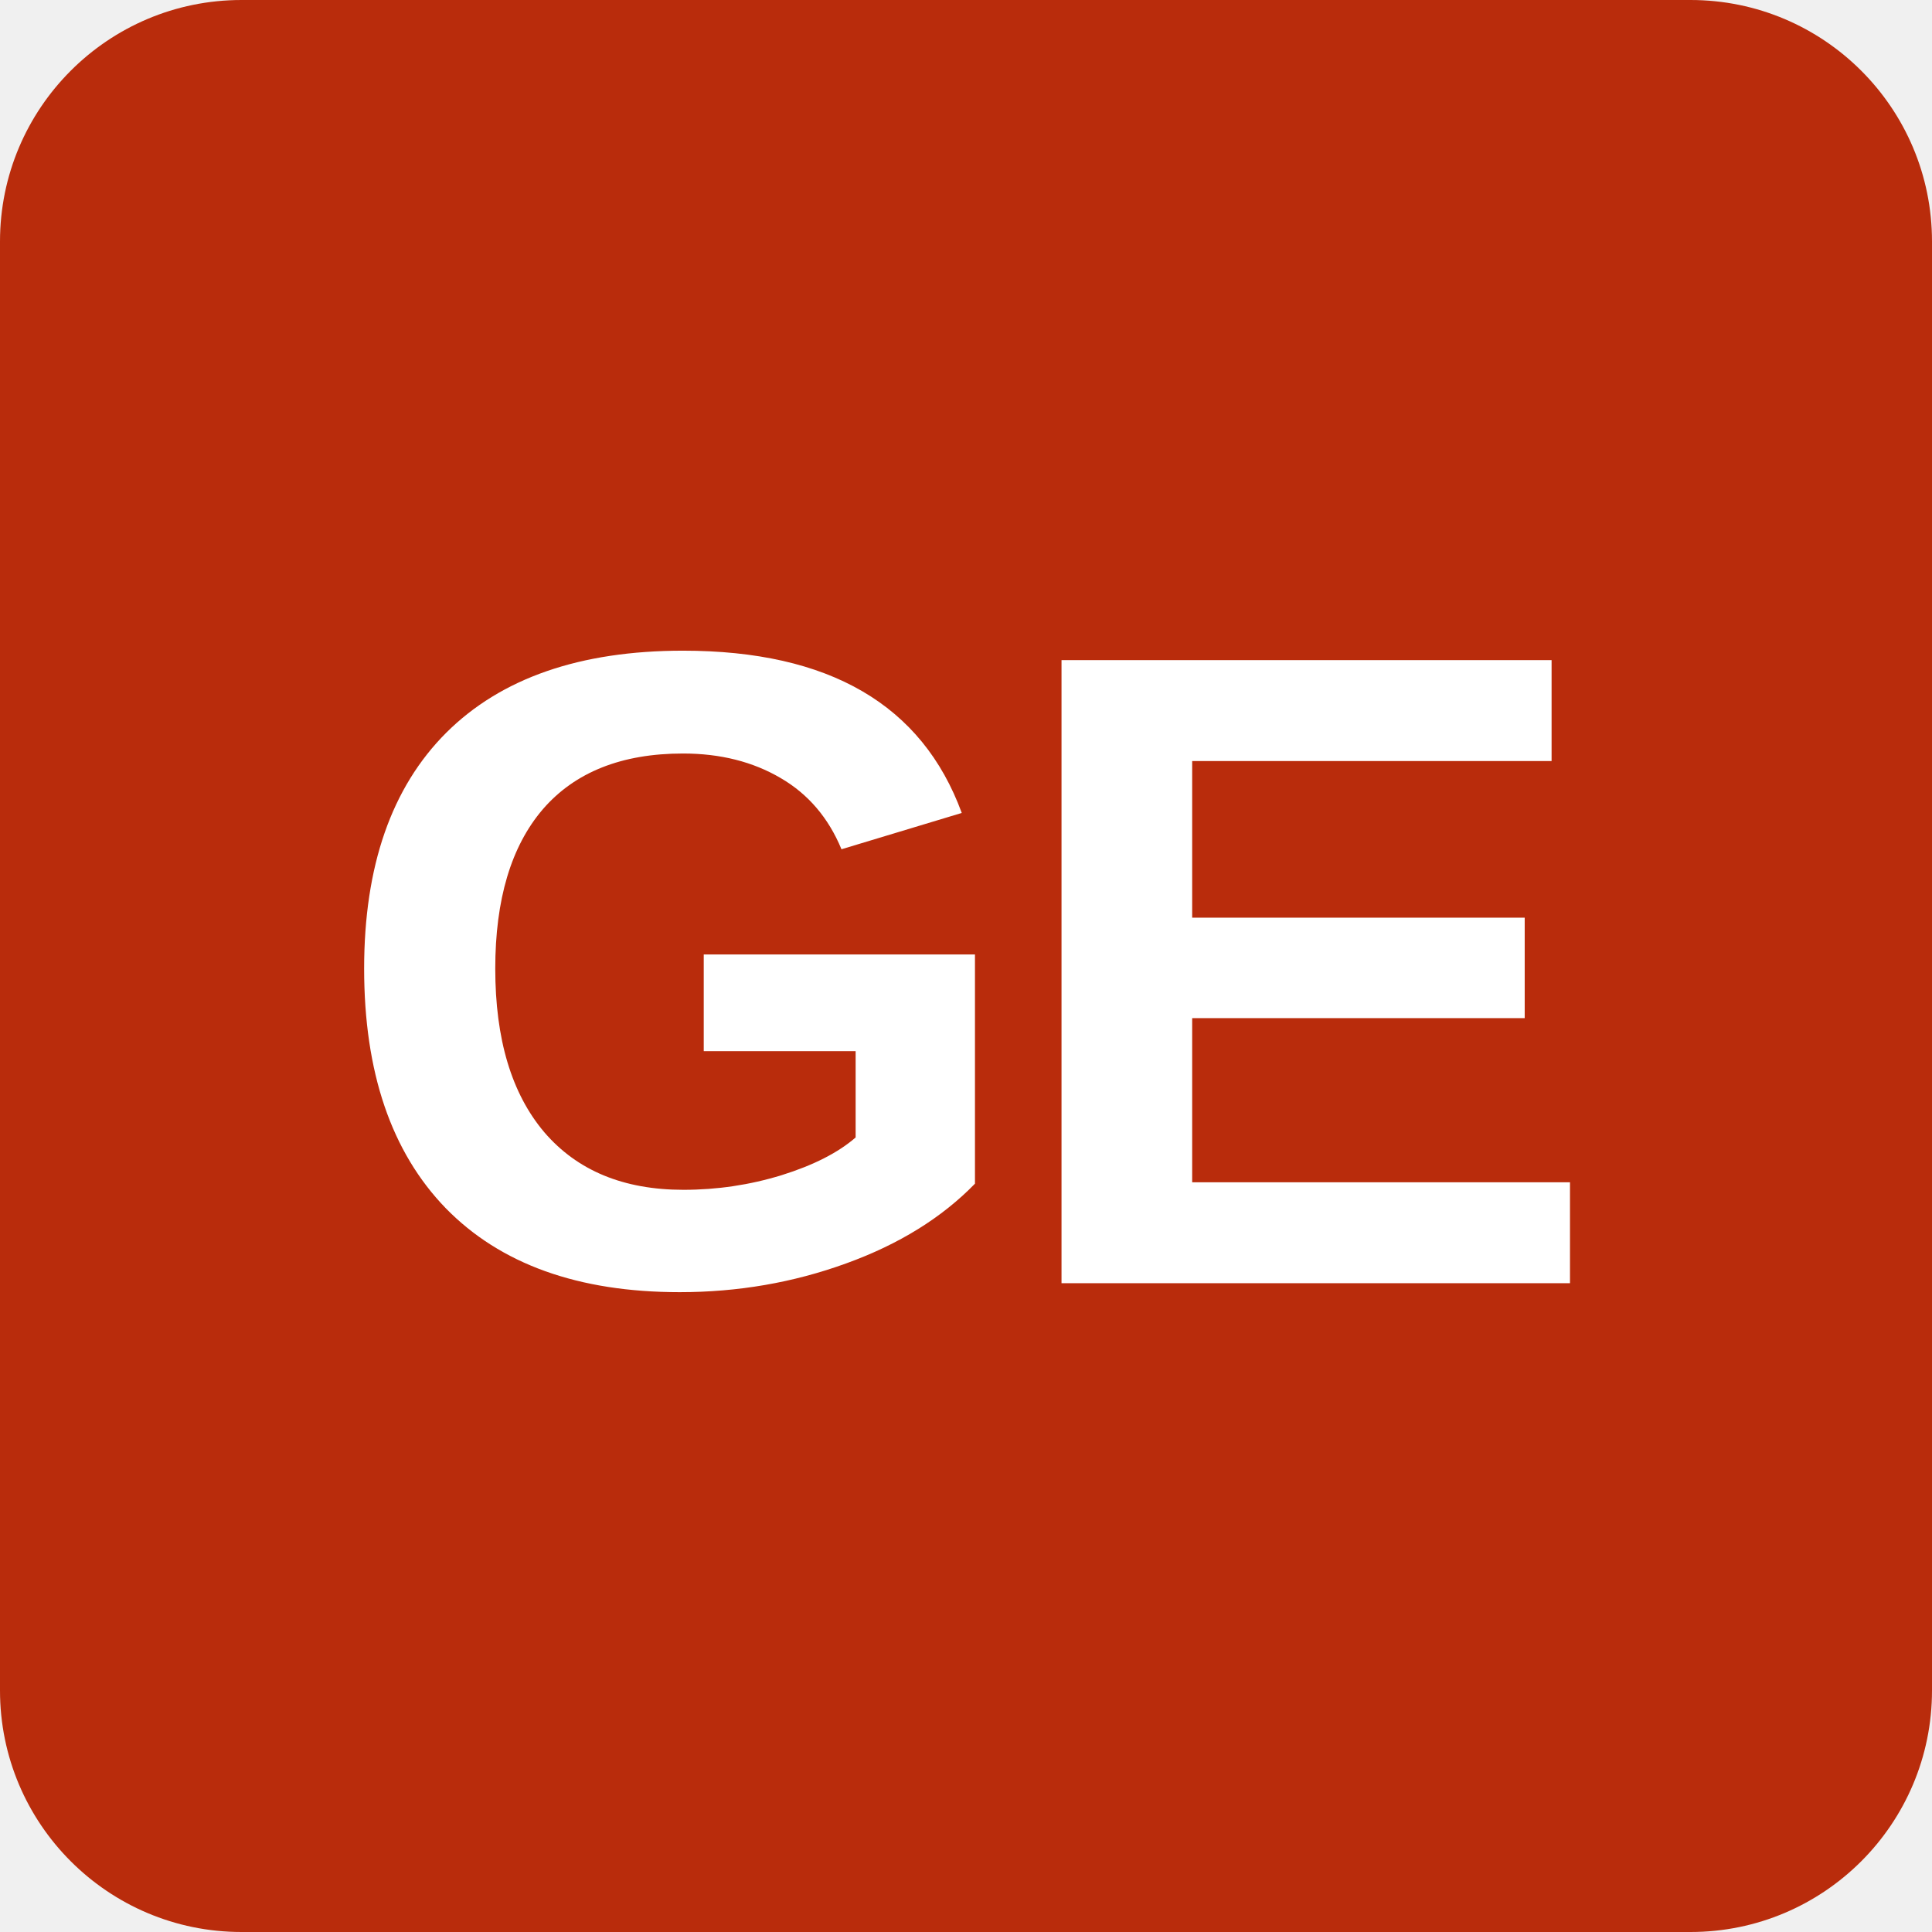
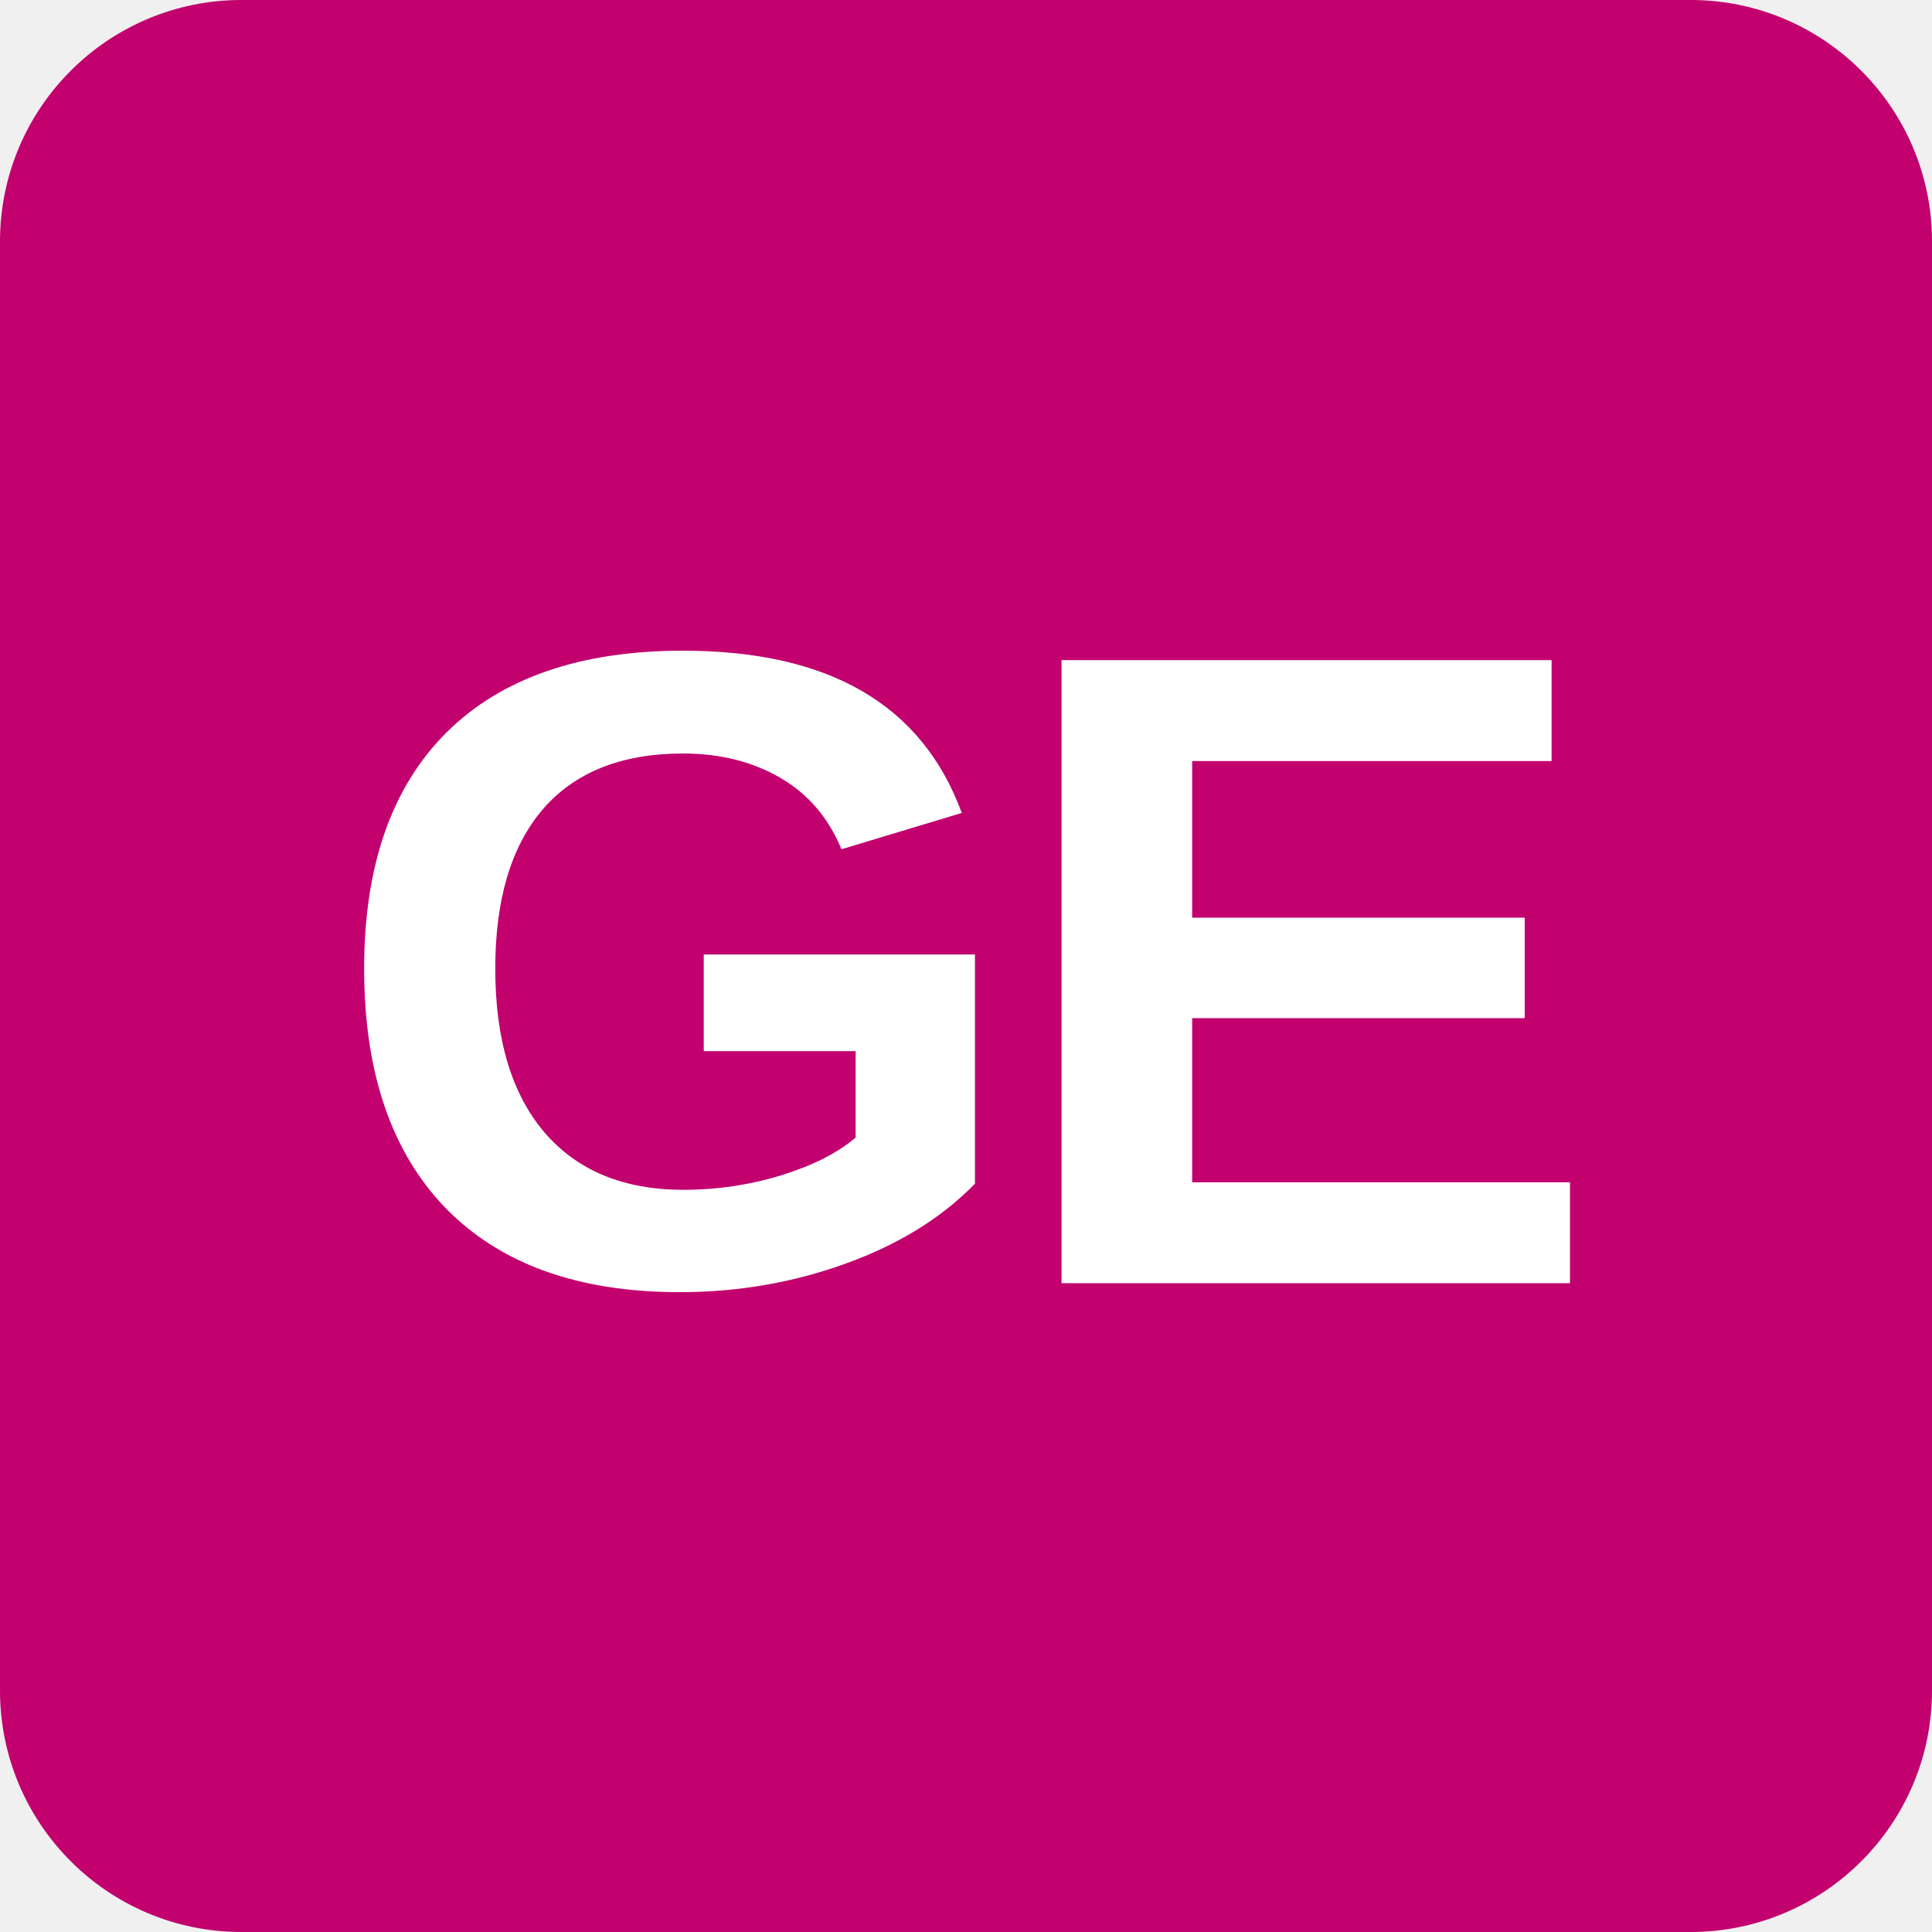
<svg xmlns="http://www.w3.org/2000/svg" viewBox="0 0 64 64">
-   <rect width="64" height="64" rx="8" fill="#B92C0C" />
+   <rect width="64" height="64" rx="8" fill="#C2006E" />
  <text x="32" y="34" fill="#fff" font-family="'Arial Black', 'Archivo', Arial, sans-serif" font-weight="900" font-size="30" text-anchor="middle" dominant-baseline="middle" letter-spacing="-1">GE</text>
</svg>
